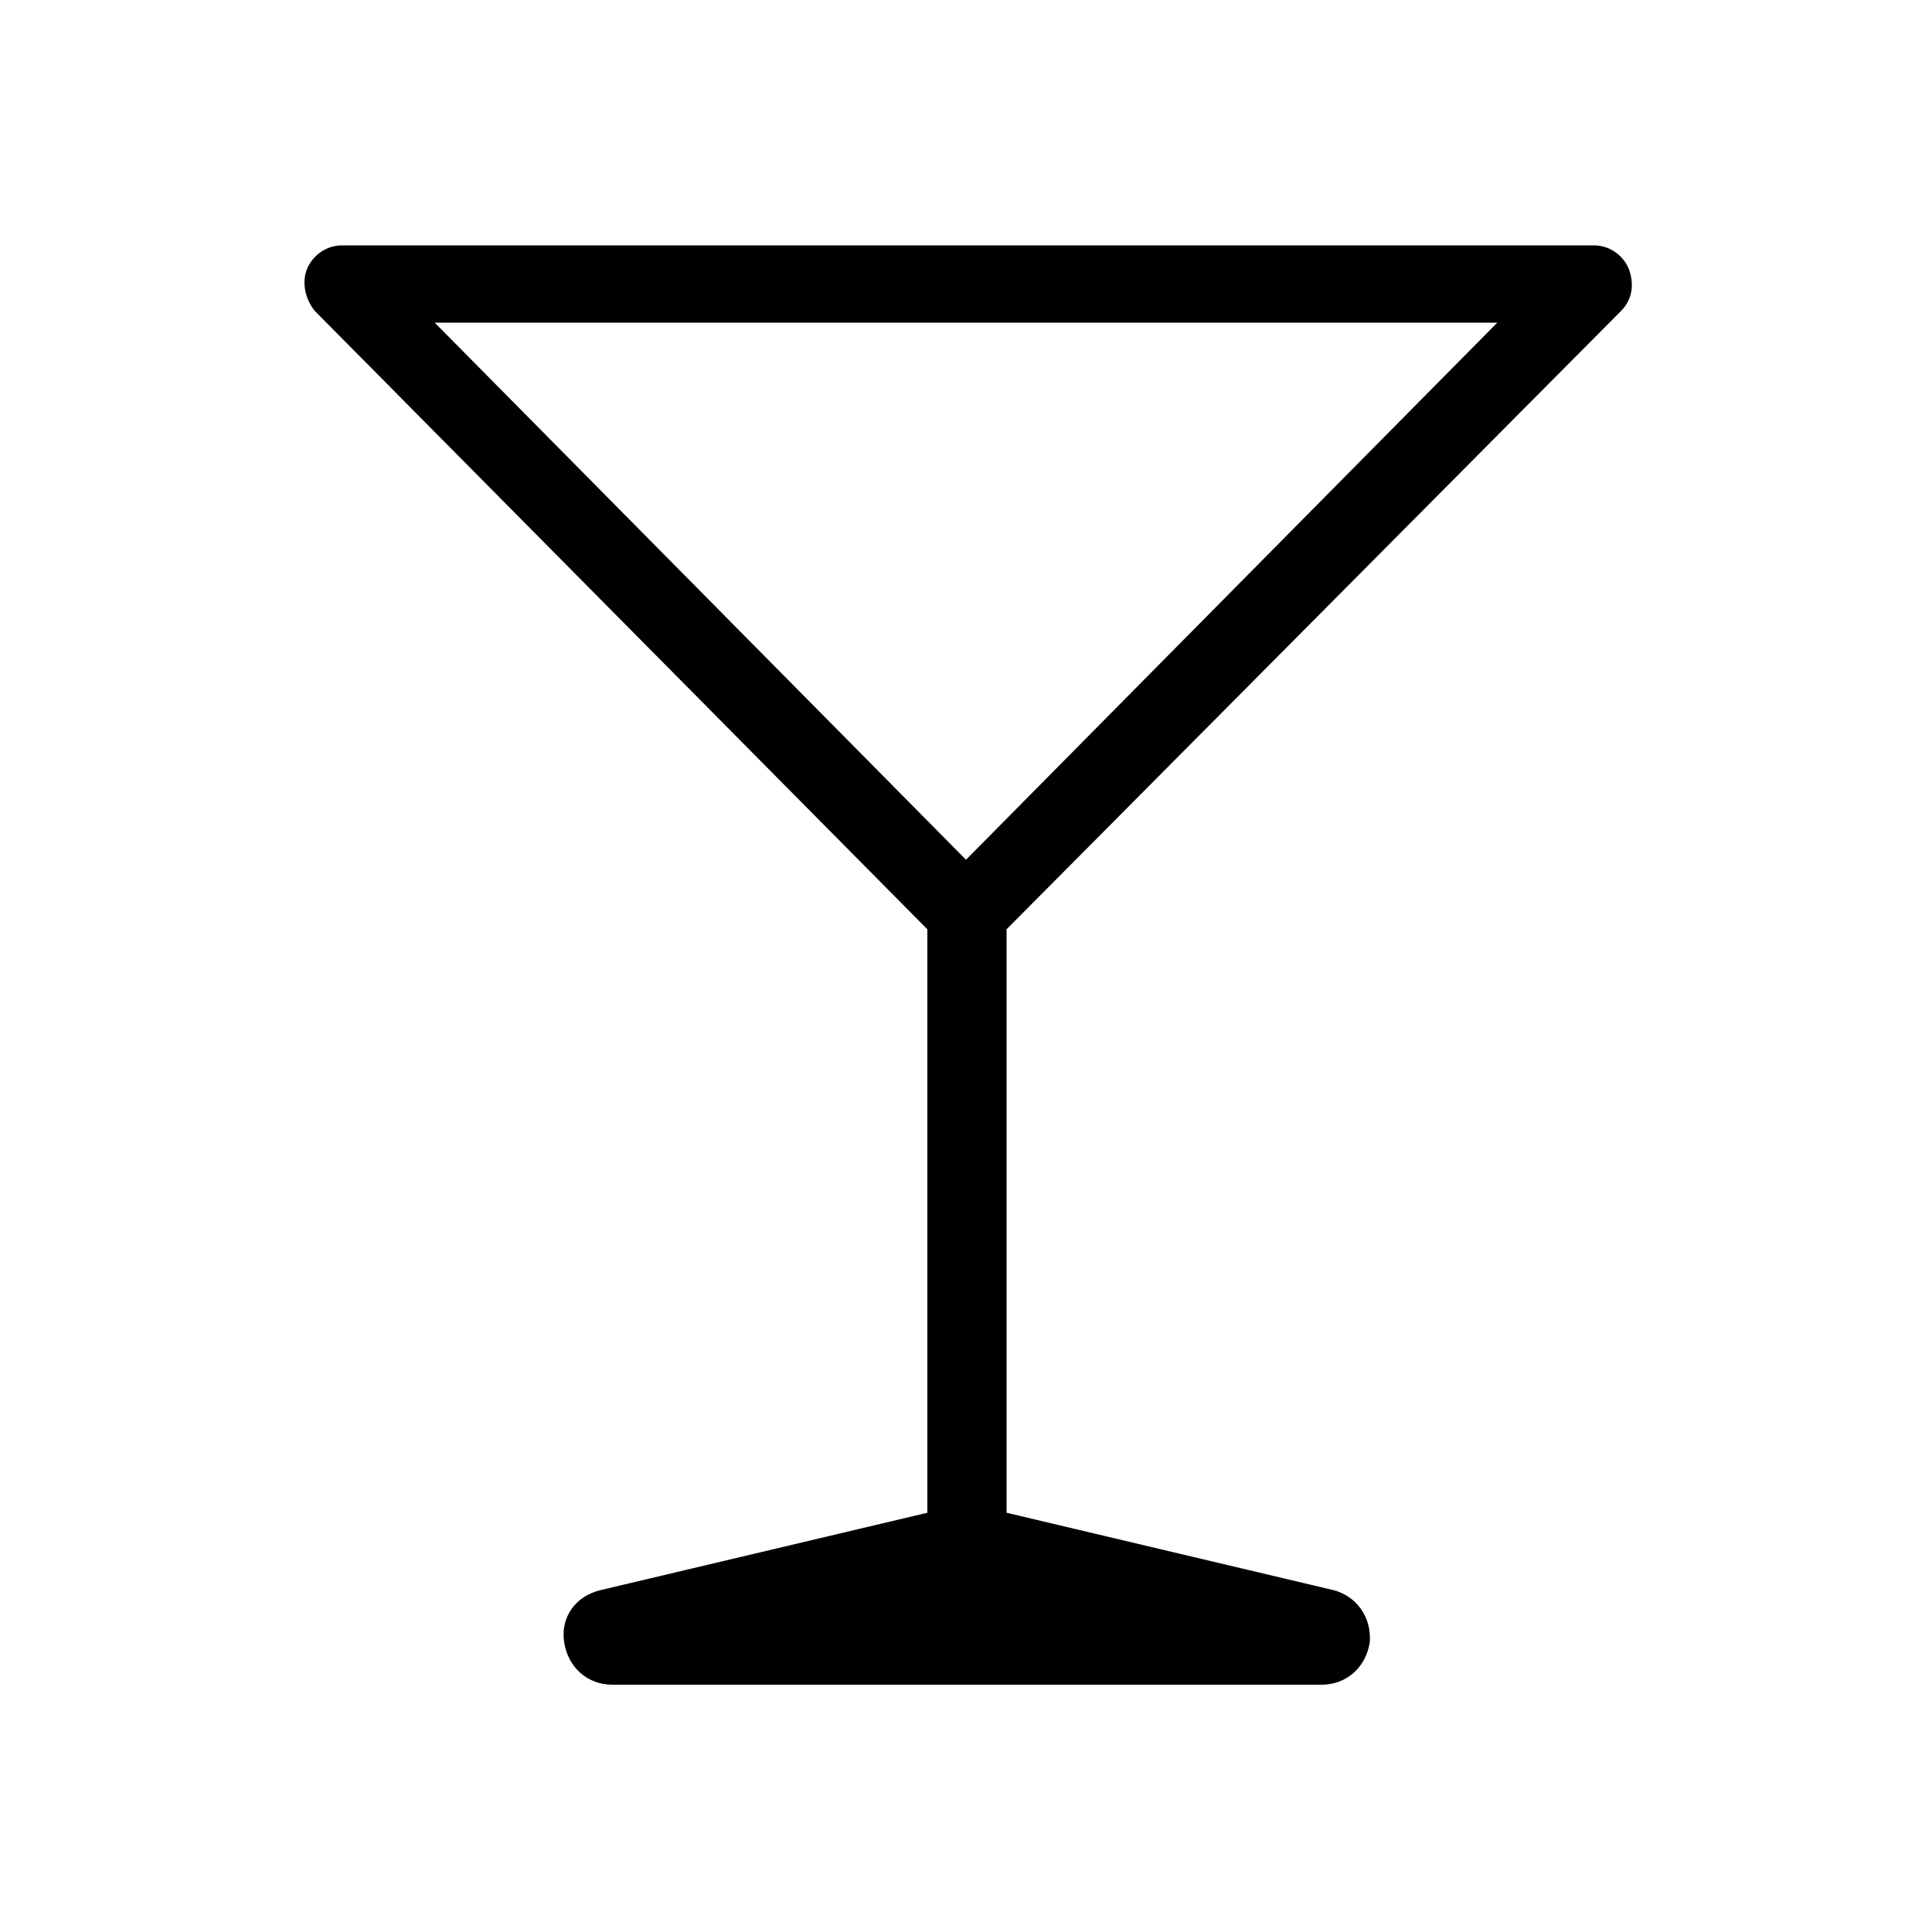
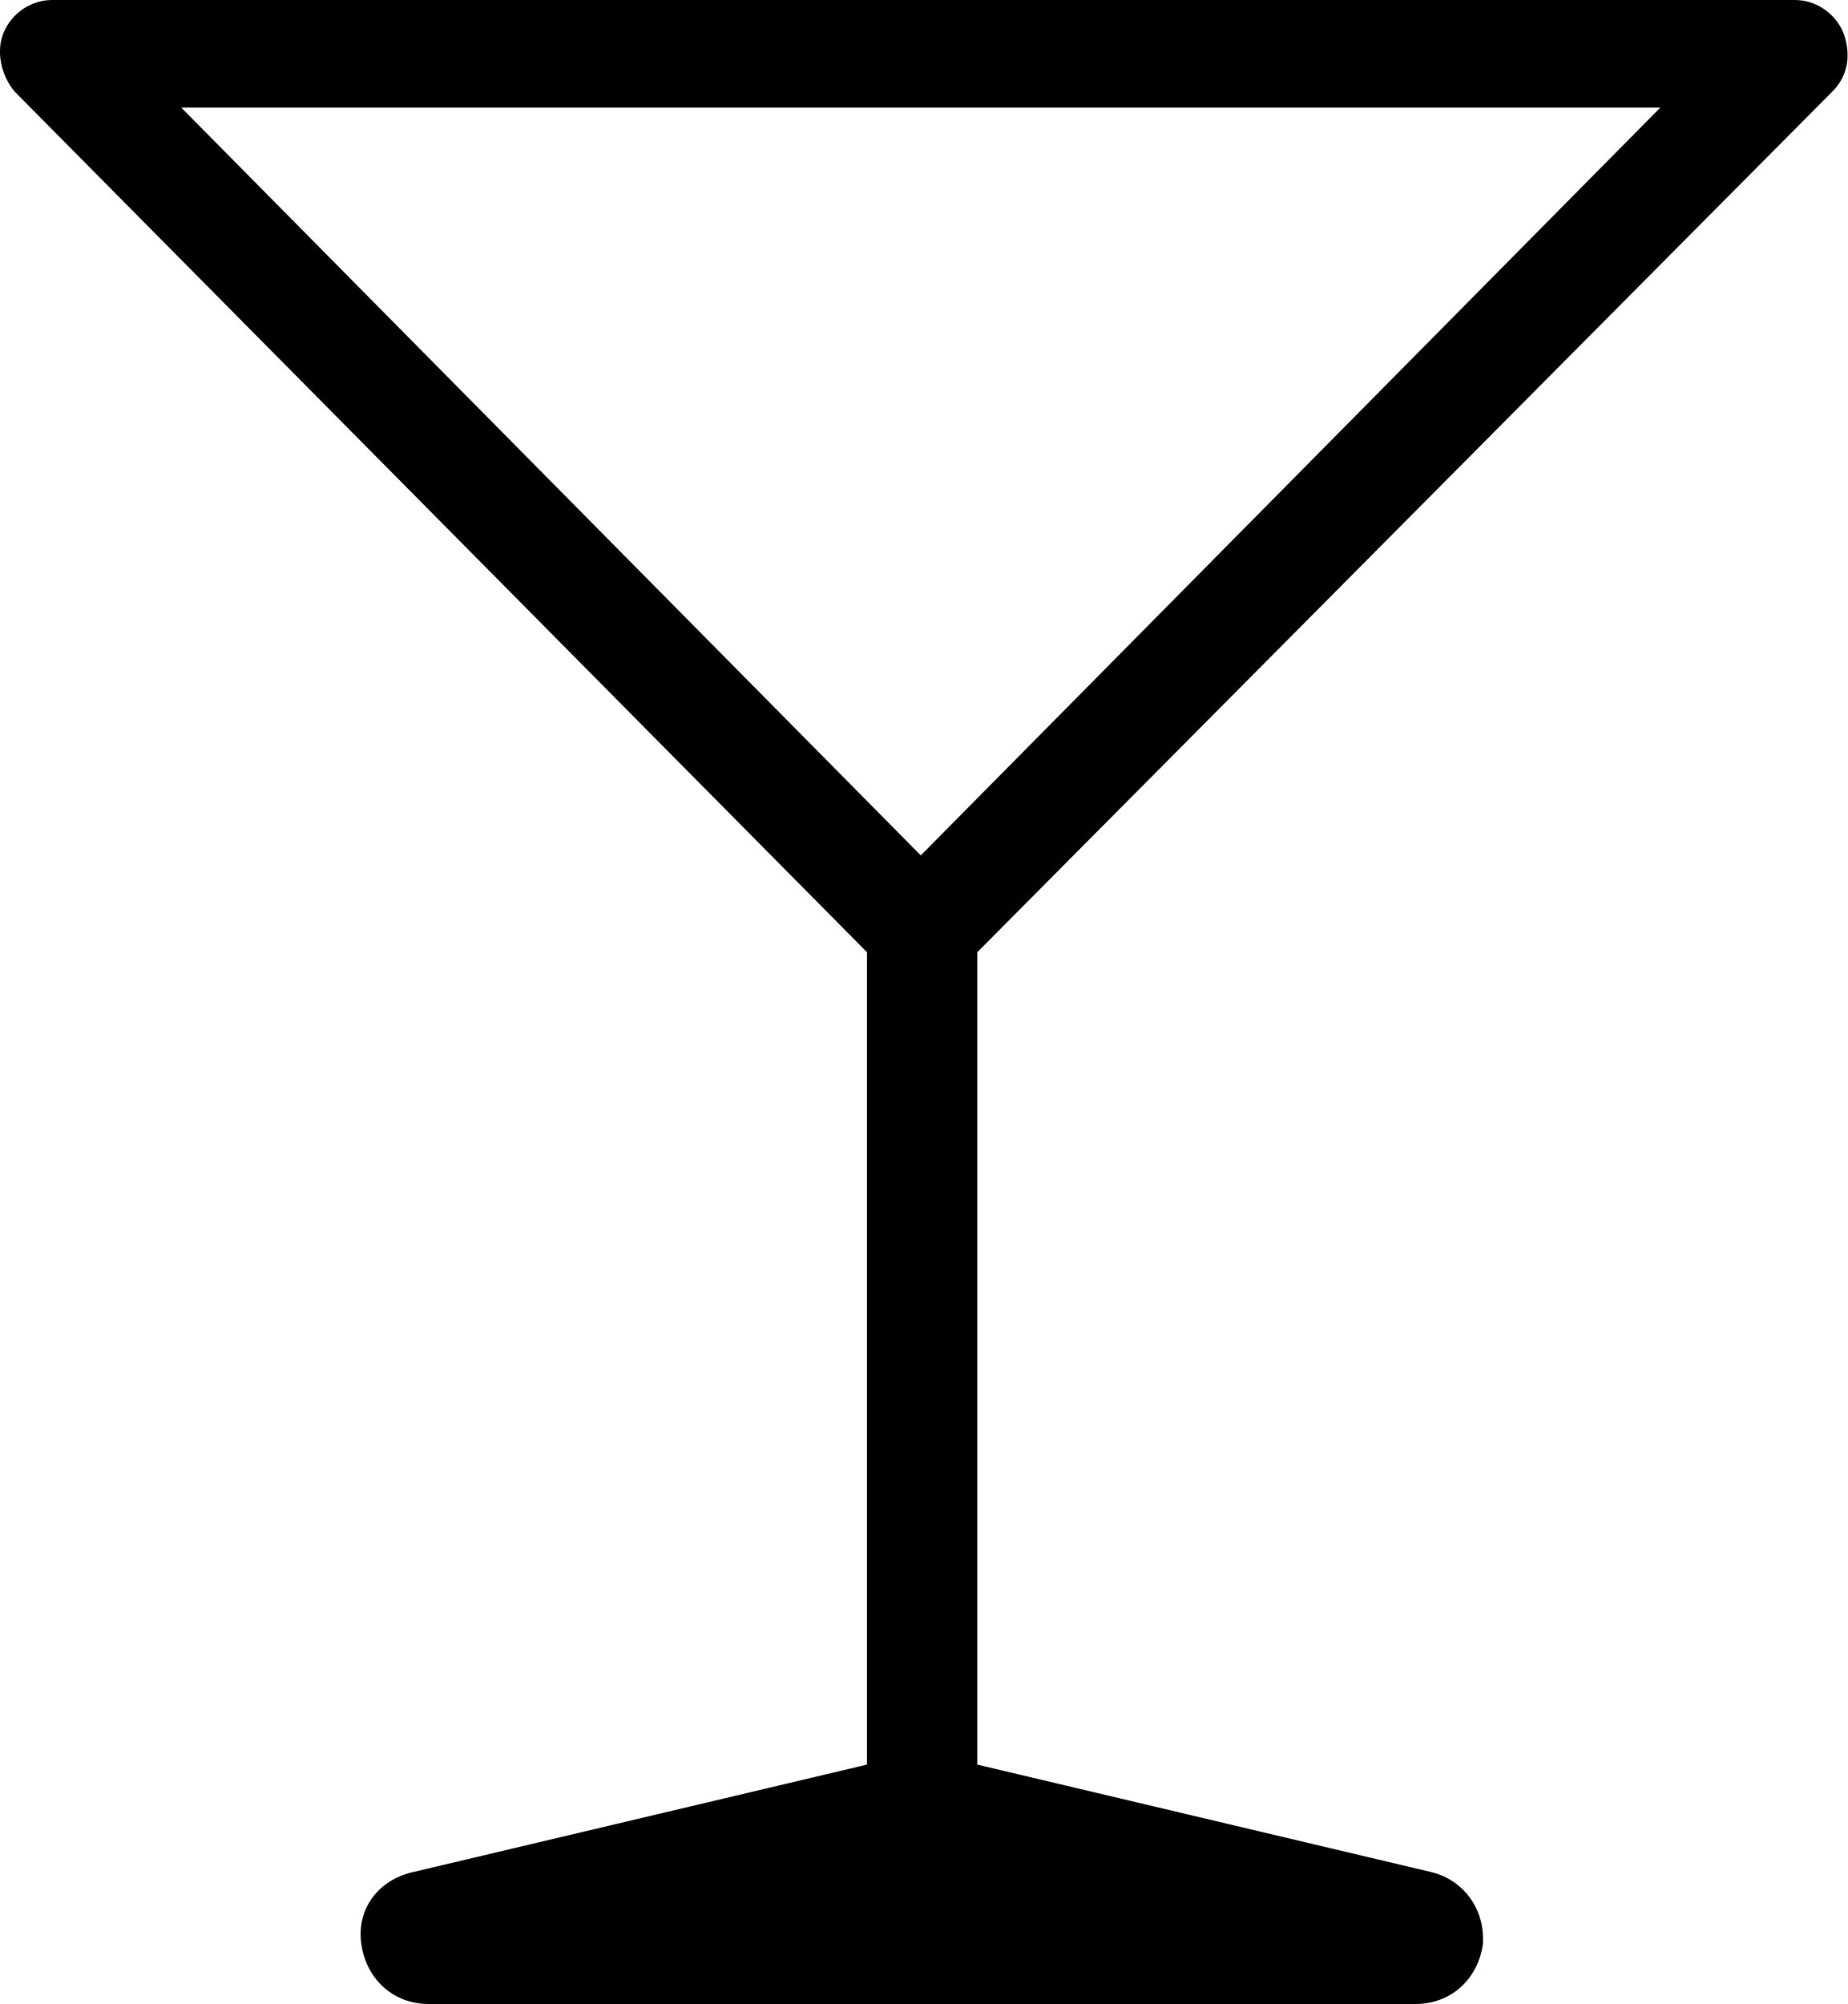
- <svg xmlns="http://www.w3.org/2000/svg" xml:space="preserve" viewBox="0 0 100 100">
+ <svg xmlns="http://www.w3.org/2000/svg" xml:space="preserve" viewBox="15.76 12.7 68.7 74.5">
  <path d="M48 48.1v30.2l-16.9 4c-1.3.3-2.1 1.4-1.9 2.7s1.2 2.2 2.5 2.2h36.7c1.3 0 2.3-.9 2.5-2.2.1-1.3-.7-2.4-1.9-2.7l-16.9-4V48.1l31.8-32c.6-.6.7-1.4.4-2.2-.3-.7-1-1.2-1.8-1.2H17.7c-.8 0-1.5.5-1.8 1.2s-.1 1.6.4 2.2zm29.5-31.4L50 44.5 22.5 16.7z" />
</svg>
